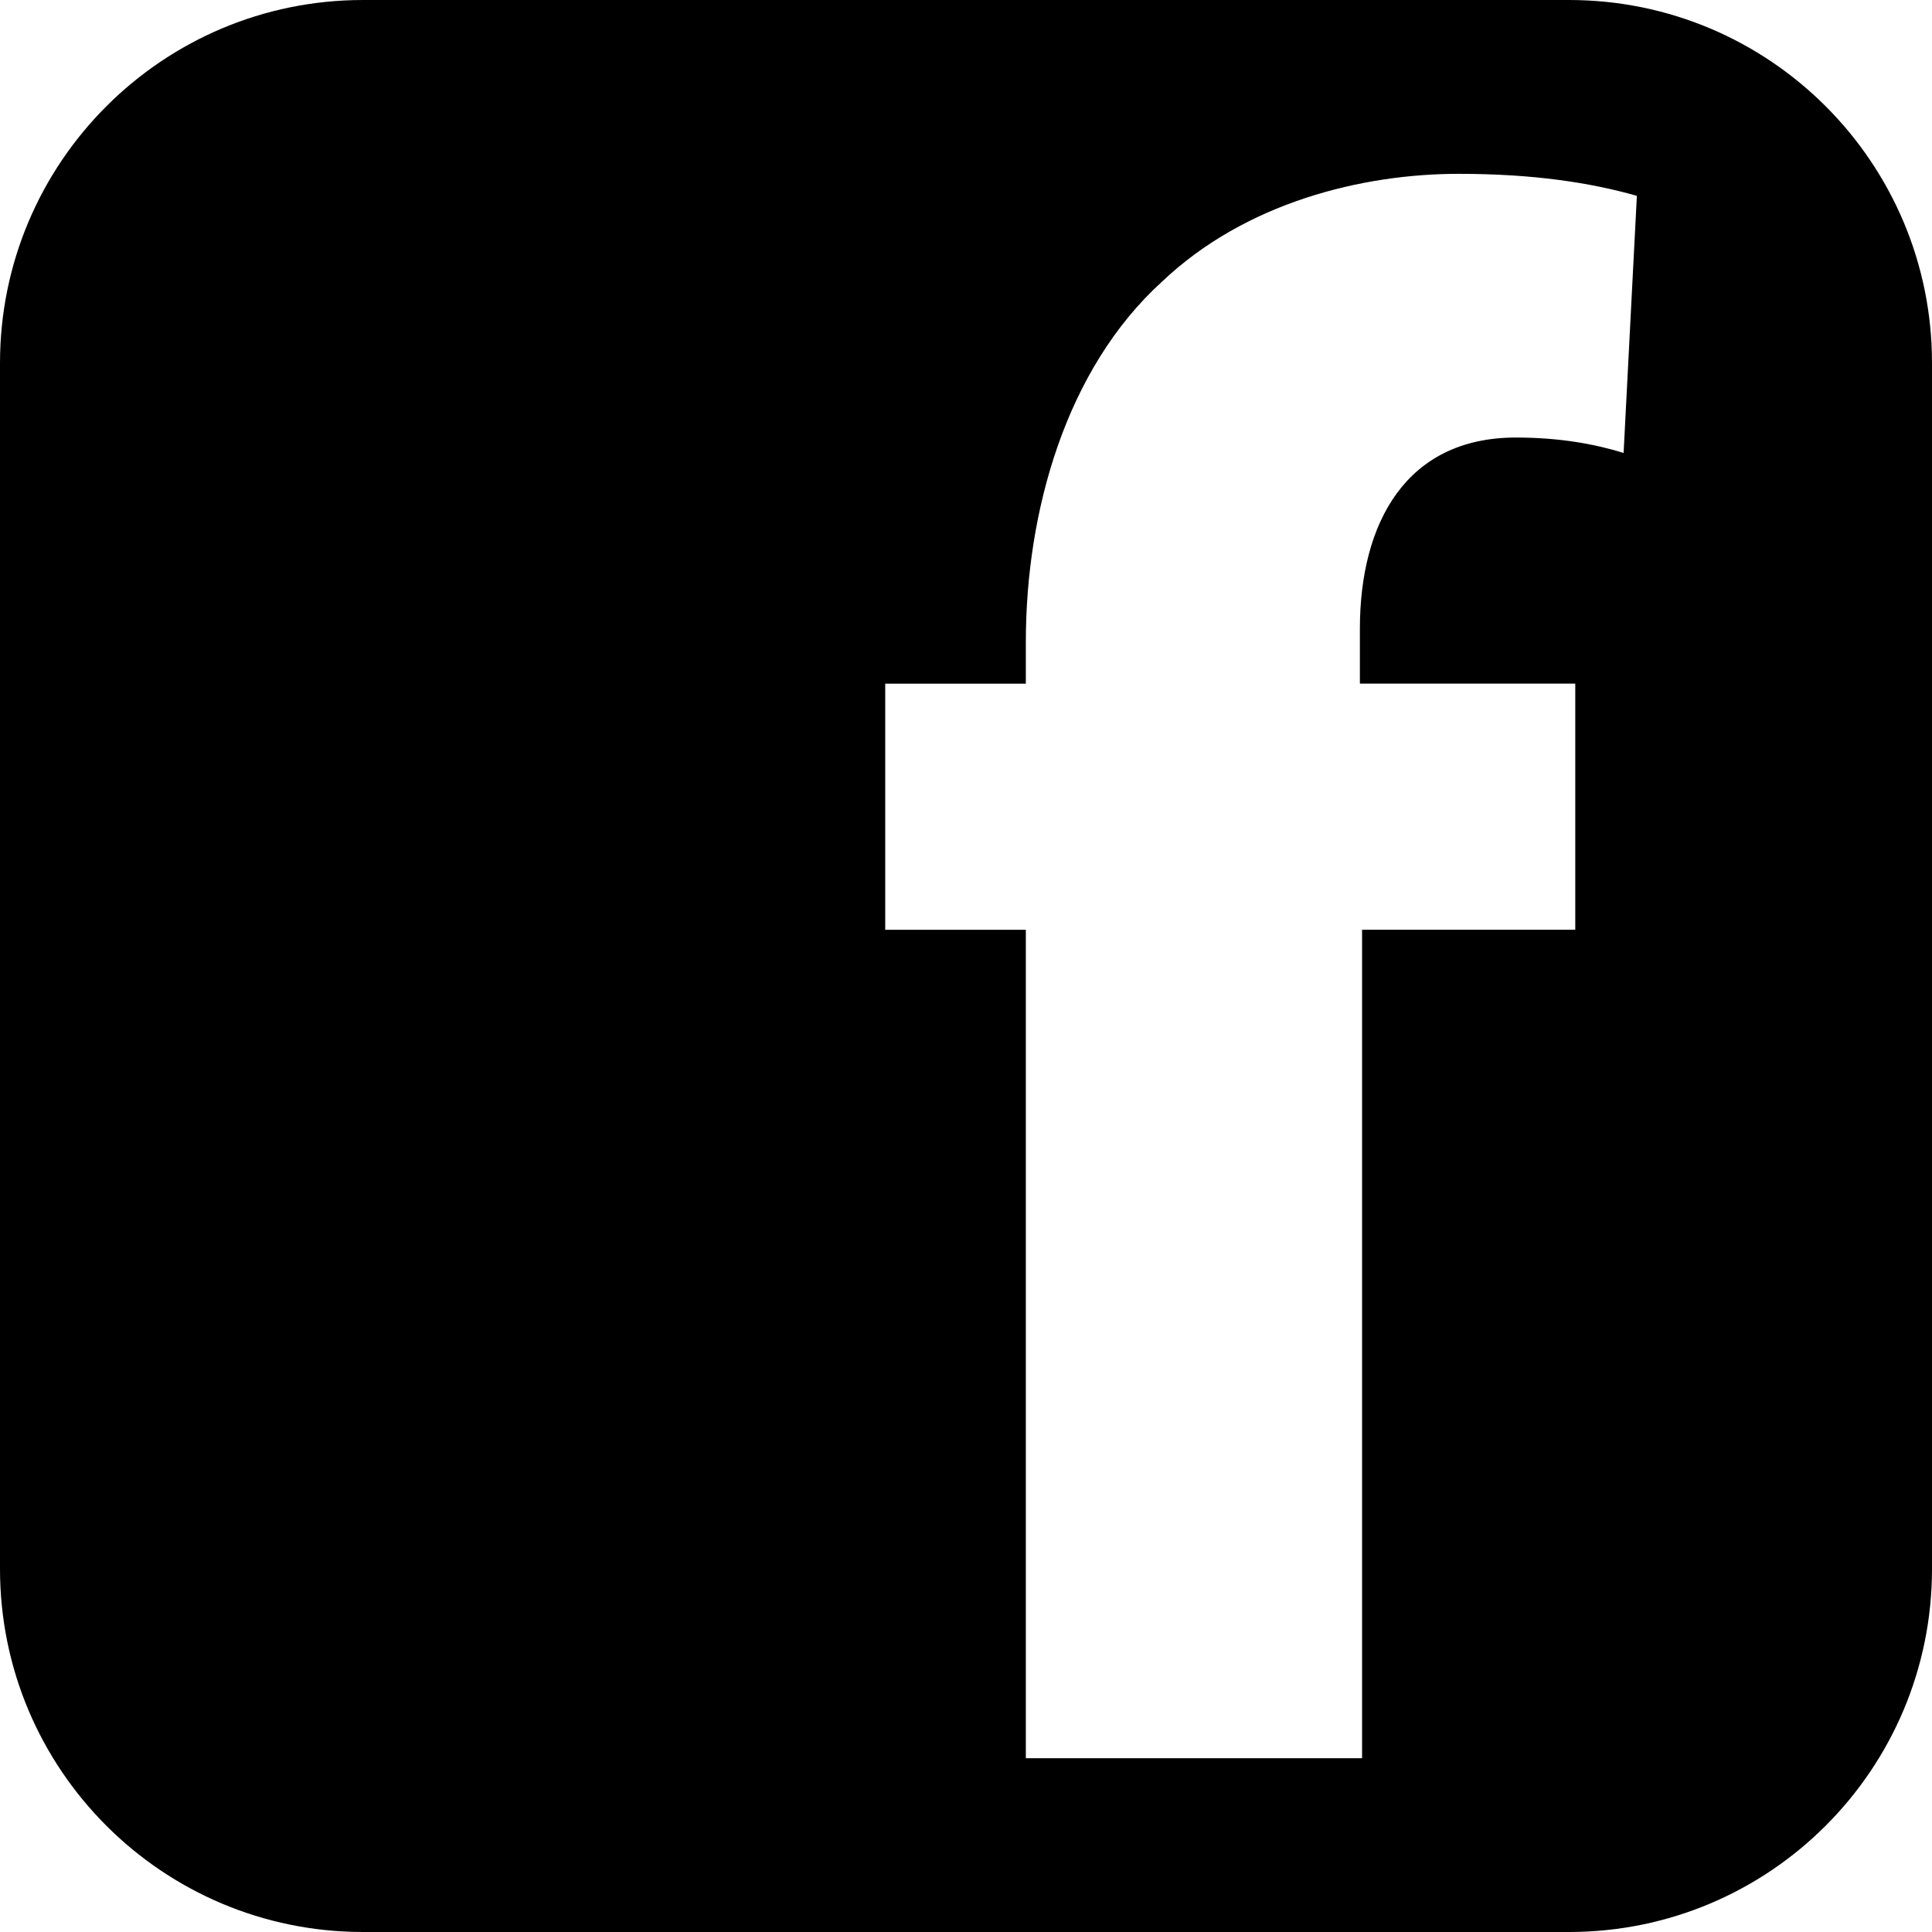
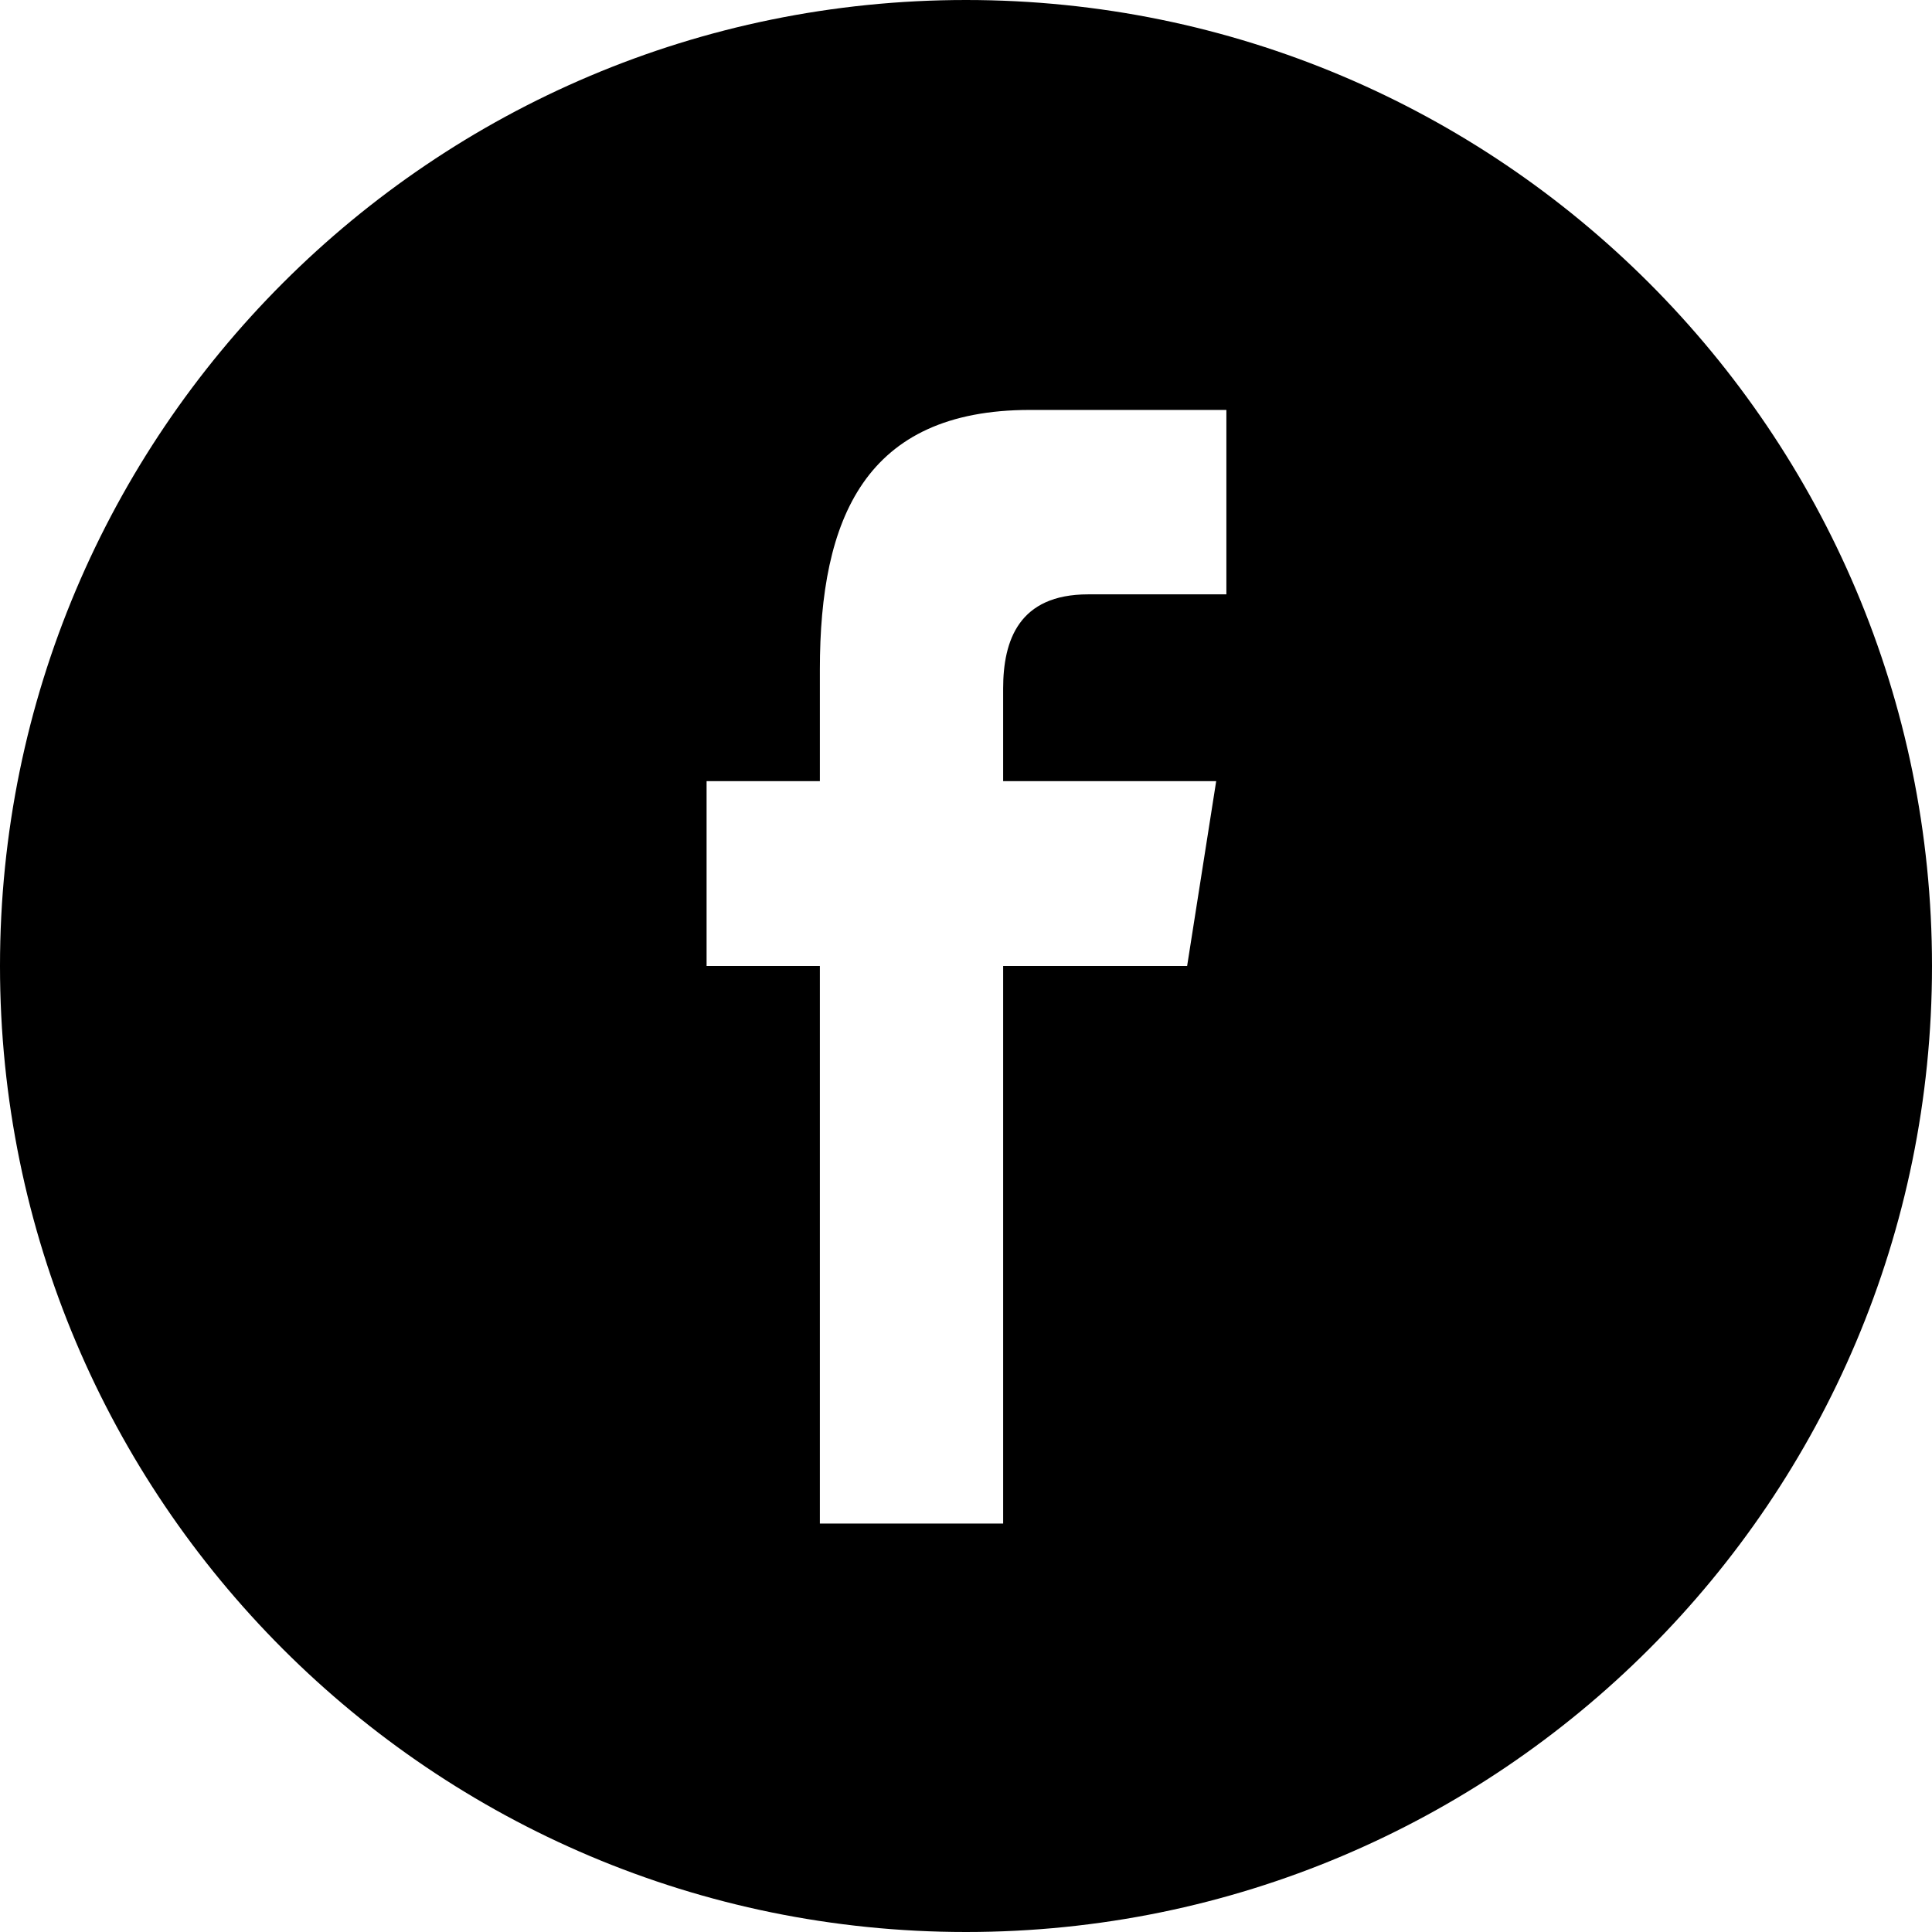
- <svg xmlns="http://www.w3.org/2000/svg" version="1.1" id="Capa_1" x="0px" y="0px" width="34.499px" height="34.499px" viewBox="0 0 34.499 34.499" style="enable-background:new 0 0 34.499 34.499;" xml:space="preserve">
+ <svg xmlns="http://www.w3.org/2000/svg" version="1.1" id="Capa_1" x="0px" y="0px" width="612px" height="612px" viewBox="0 0 612 612" style="enable-background:new 0 0 612 612;" xml:space="preserve">
  <g>
-     <path d="M28.018,0H6.483C2.902,0,0,2.902,0,6.483v21.533c0,3.582,2.902,6.483,6.483,6.483h21.533c3.582,0,6.483-2.901,6.483-6.483   V6.483C34.5,2.902,31.598,0,28.018,0z M28.992,8.088c-0.51-0.158-1.139-0.275-1.924-0.275c-1.963,0-2.785,1.53-2.785,3.414v0.98   h3.846v4.395h-3.807v14.794h-6.004V16.603h-2.511v-4.395h2.511v-0.746c0-2.314,0.707-4.867,2.434-6.435   c1.49-1.413,3.57-1.923,5.297-1.923c1.334,0,2.354,0.158,3.18,0.393L28.992,8.088z" />
+     <path d="M612,306C612,137.004,474.995,0,306,0C137.004,0,0,137.004,0,306c0,168.995,137.004,306,306,306   C474.995,612,612,474.995,612,306z M223.825,306v-58.557h35.885V212.03c0-47.764,14.271-82.175,66.569-82.175h62.201v58.418   h-43.785c-21.949,0-26.929,14.577-26.929,29.849v29.32h67.487L376.046,306h-58.278v176.617H259.71V306H223.825z" />
  </g>
  <g>
</g>
  <g>
</g>
  <g>
</g>
  <g>
</g>
  <g>
</g>
  <g>
</g>
  <g>
</g>
  <g>
</g>
  <g>
</g>
  <g>
</g>
  <g>
</g>
  <g>
</g>
  <g>
</g>
  <g>
</g>
  <g>
</g>
</svg>
